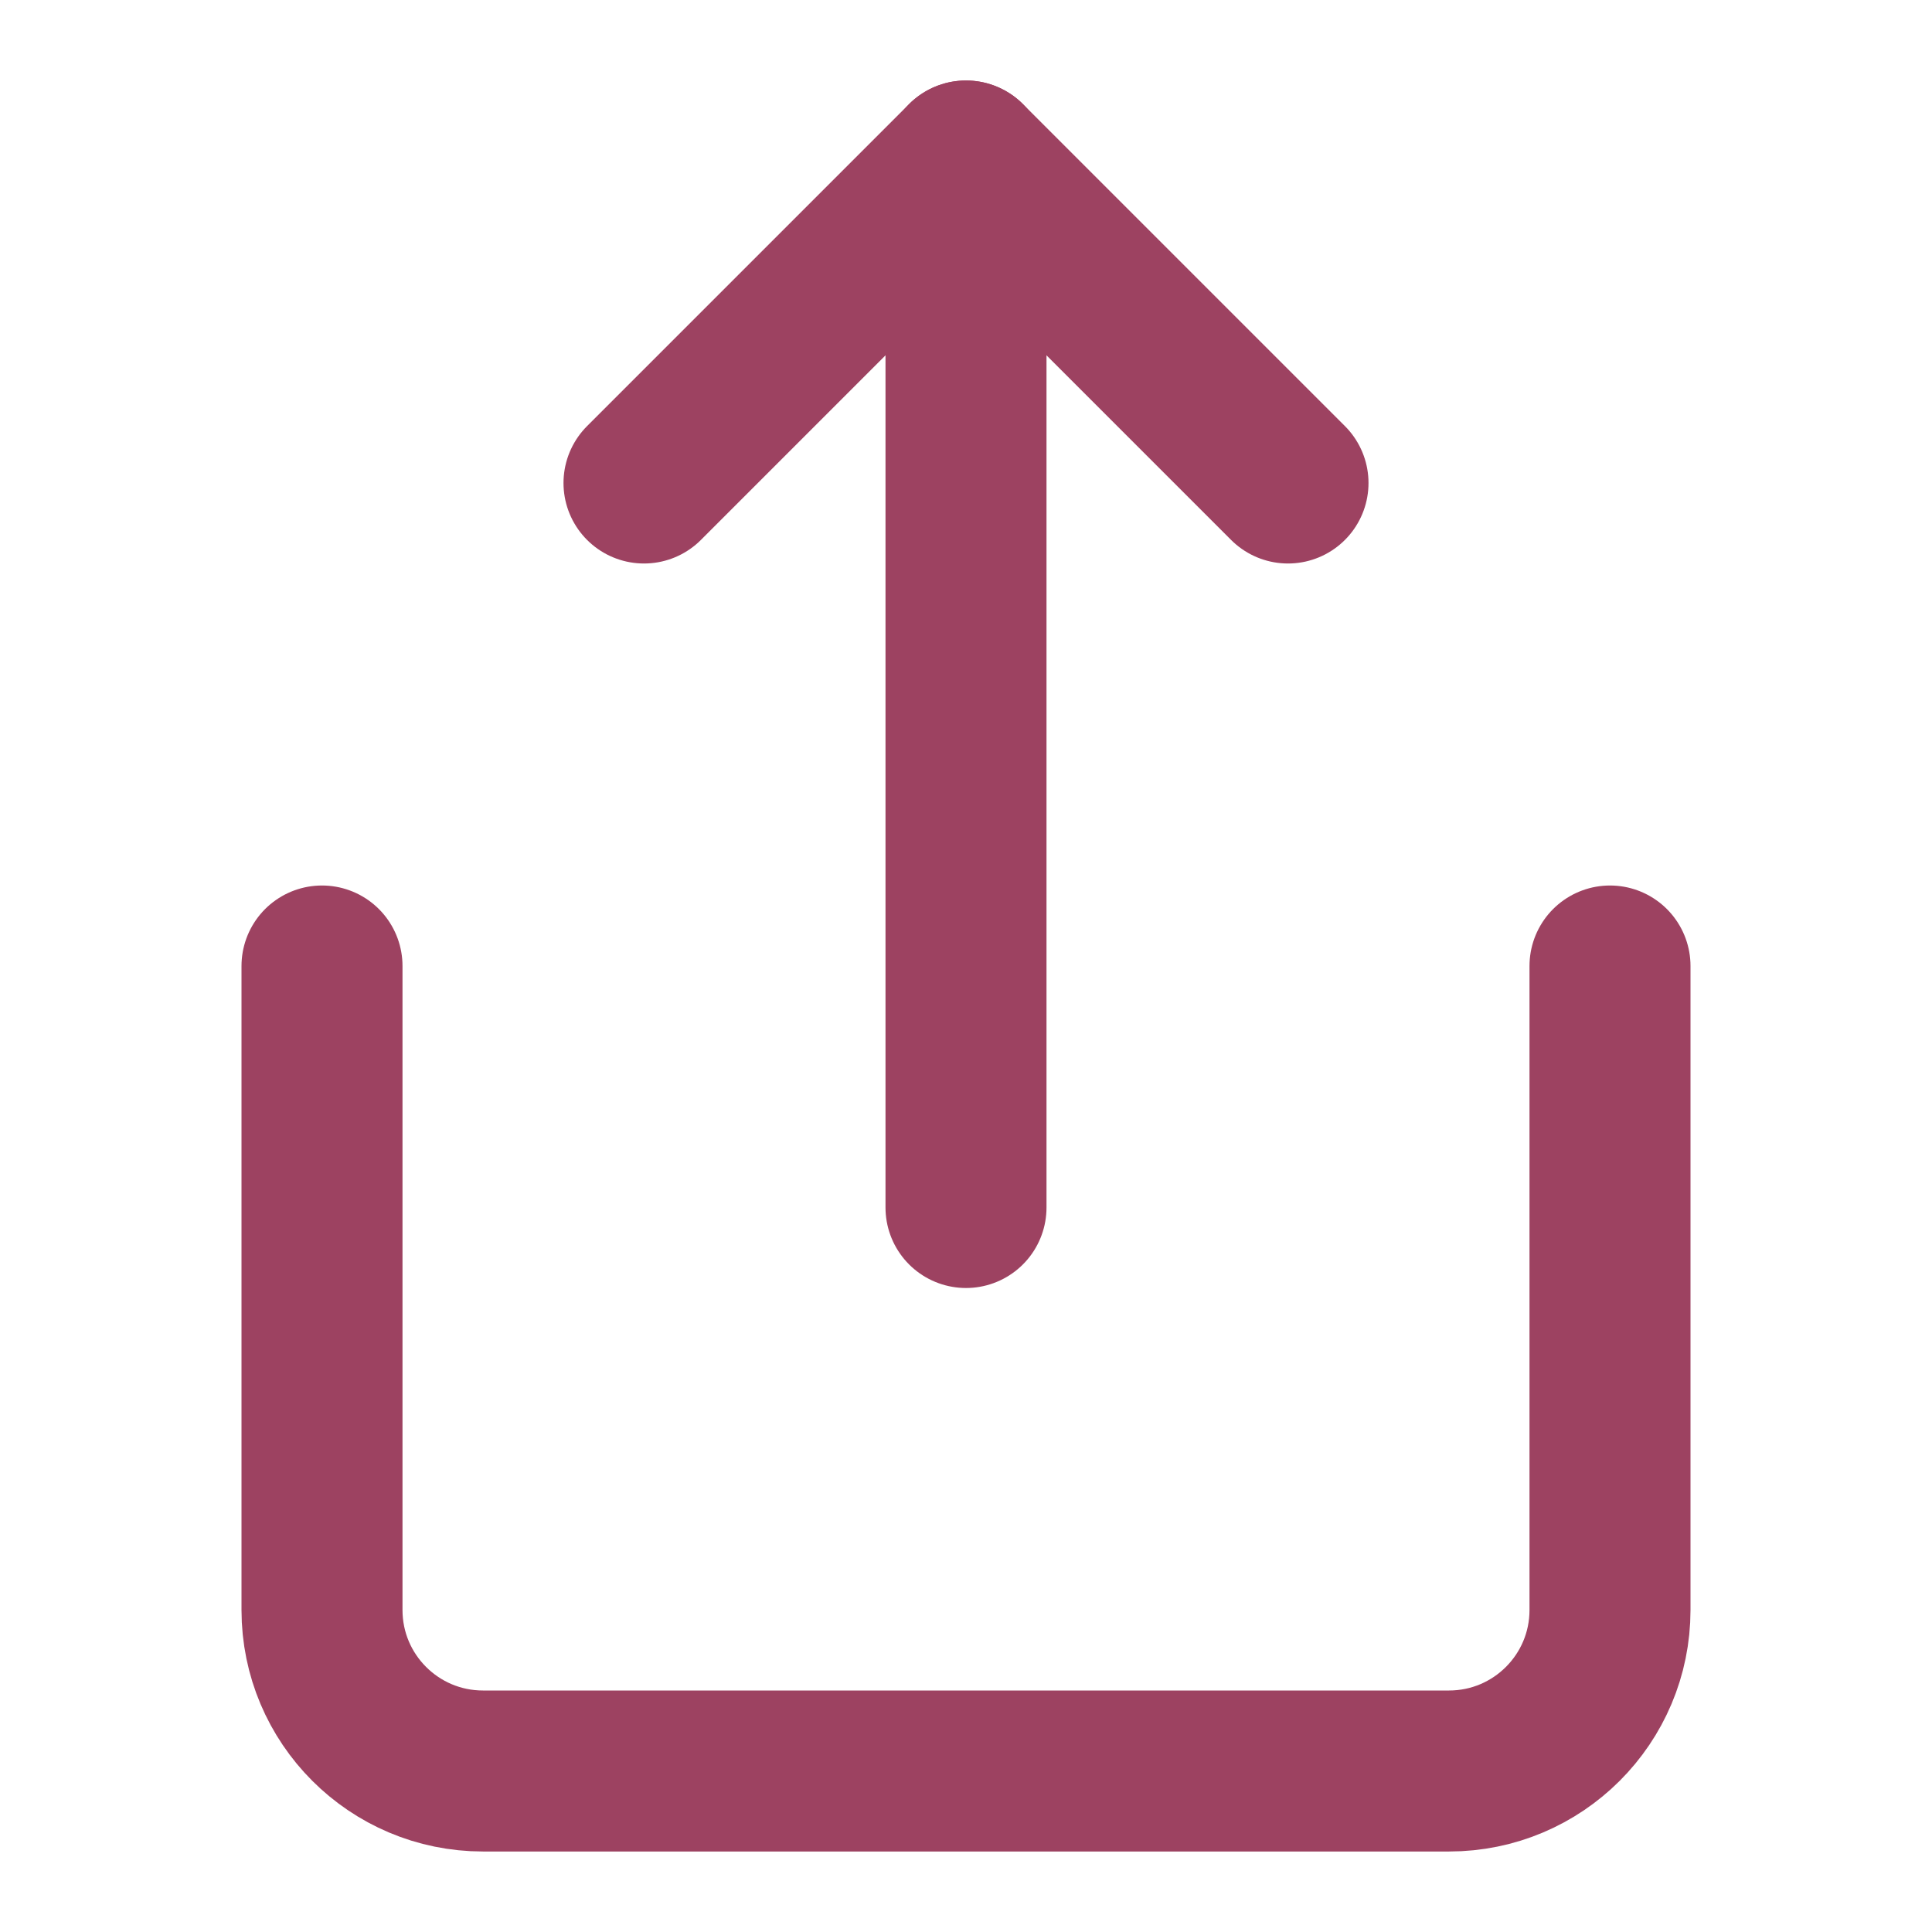
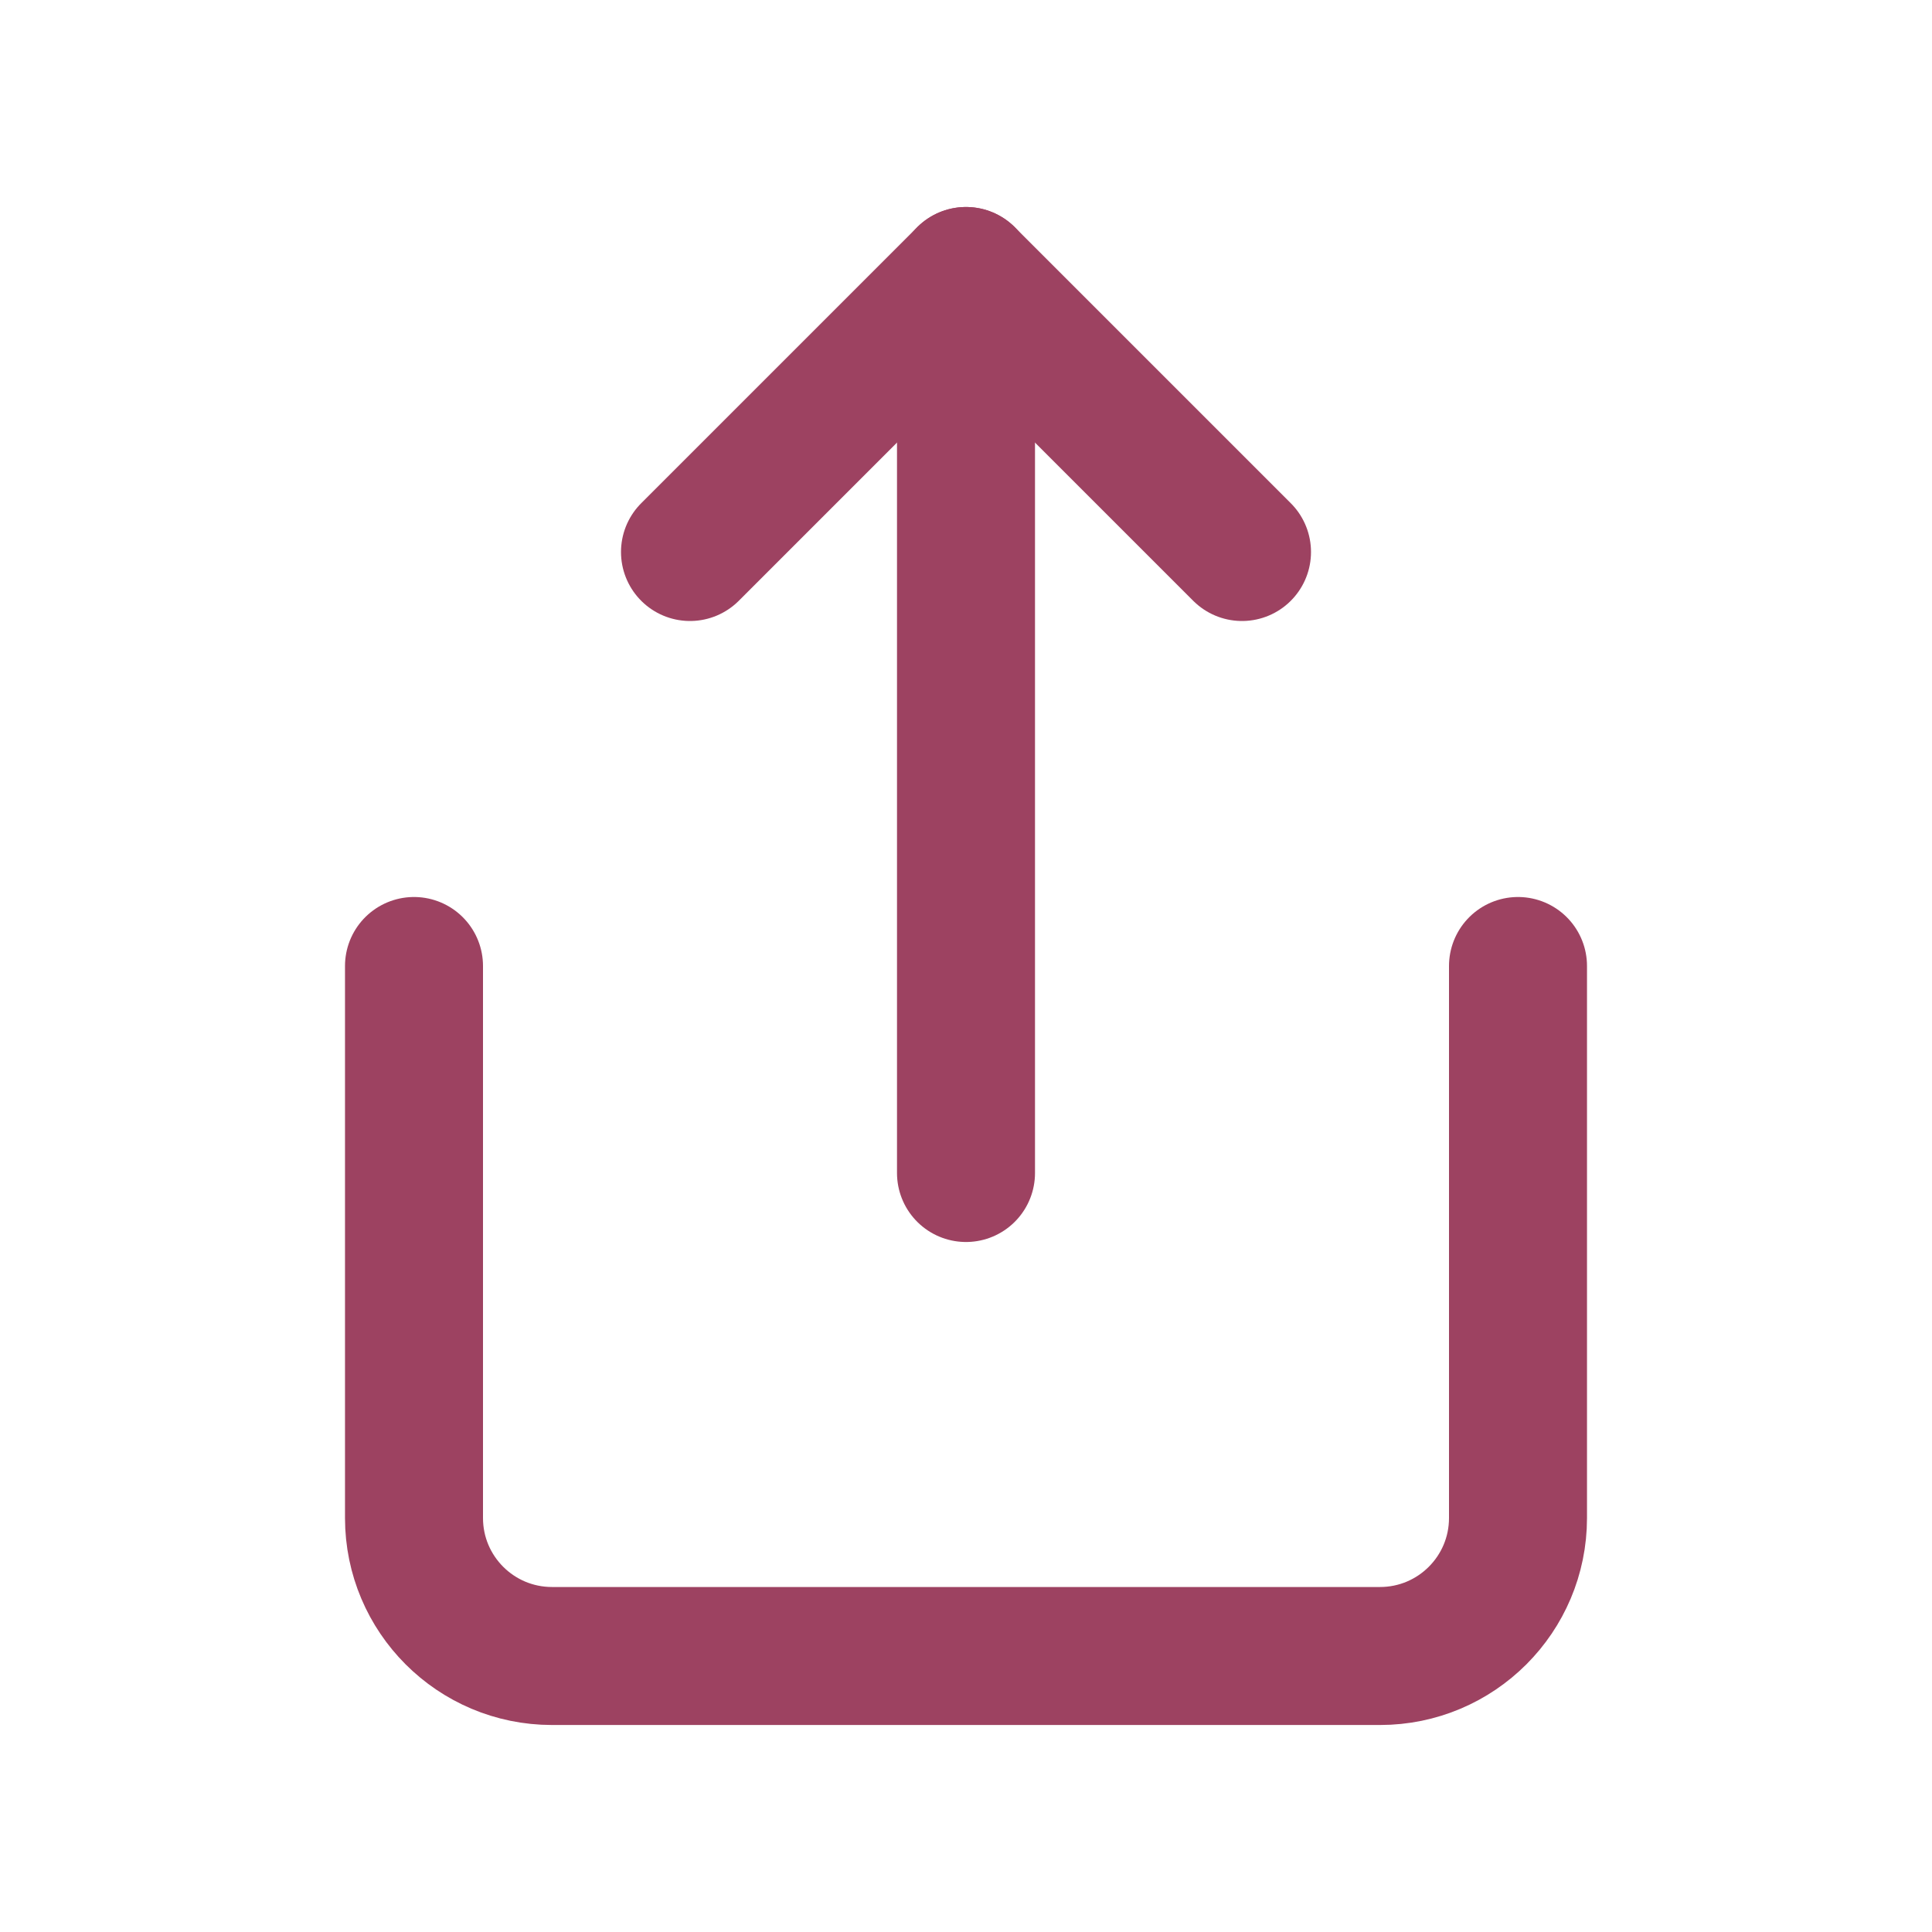
- <svg xmlns="http://www.w3.org/2000/svg" width="300" height="300" viewBox="0 0 24 24" fill="none" stroke="#9d4261" stroke-width="2" stroke-linecap="round" stroke-linejoin="round">
+ <svg xmlns="http://www.w3.org/2000/svg" width="300" height="300" viewBox="-2 -2 28 28" fill="none" stroke="#9d4261" stroke-width="2" stroke-linecap="round" stroke-linejoin="round">
  <path d="M4 12v8a2 2 0 0 0 2 2h12a2 2 0 0 0 2-2v-8" />
  <polyline points="16 6 12 2 8 6" />
  <line x1="12" y1="2" x2="12" y2="15" />
</svg>
